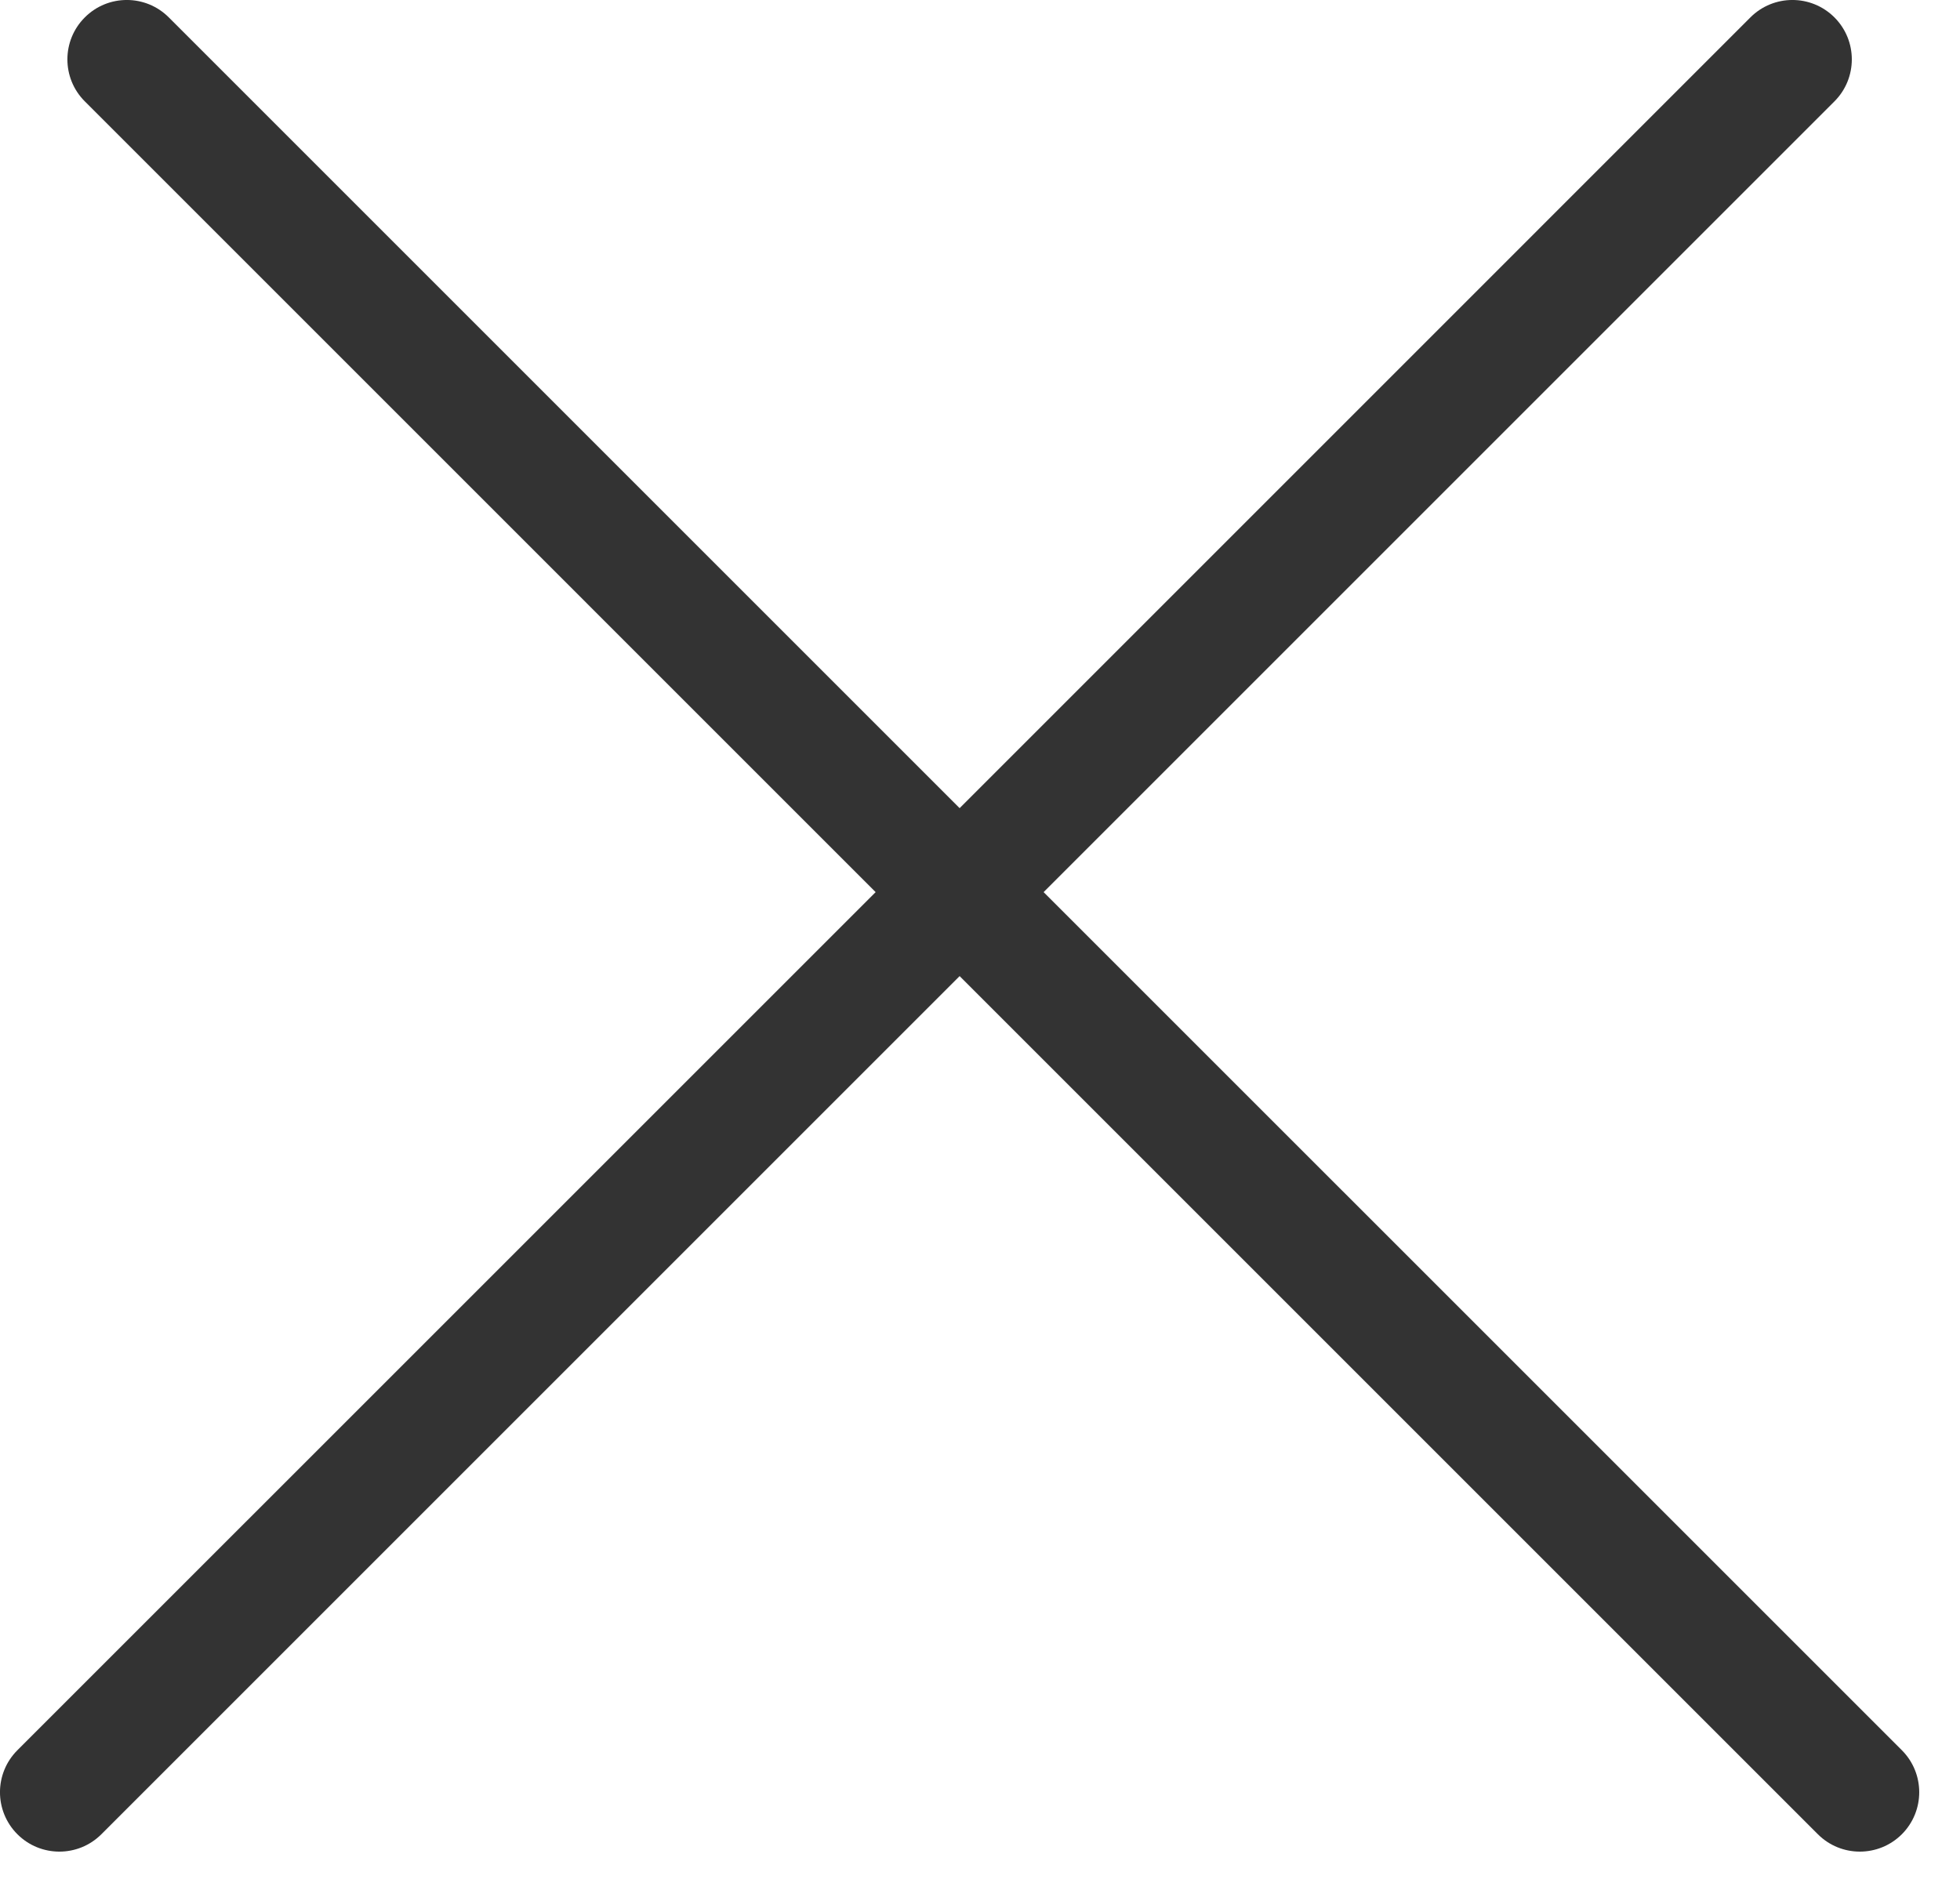
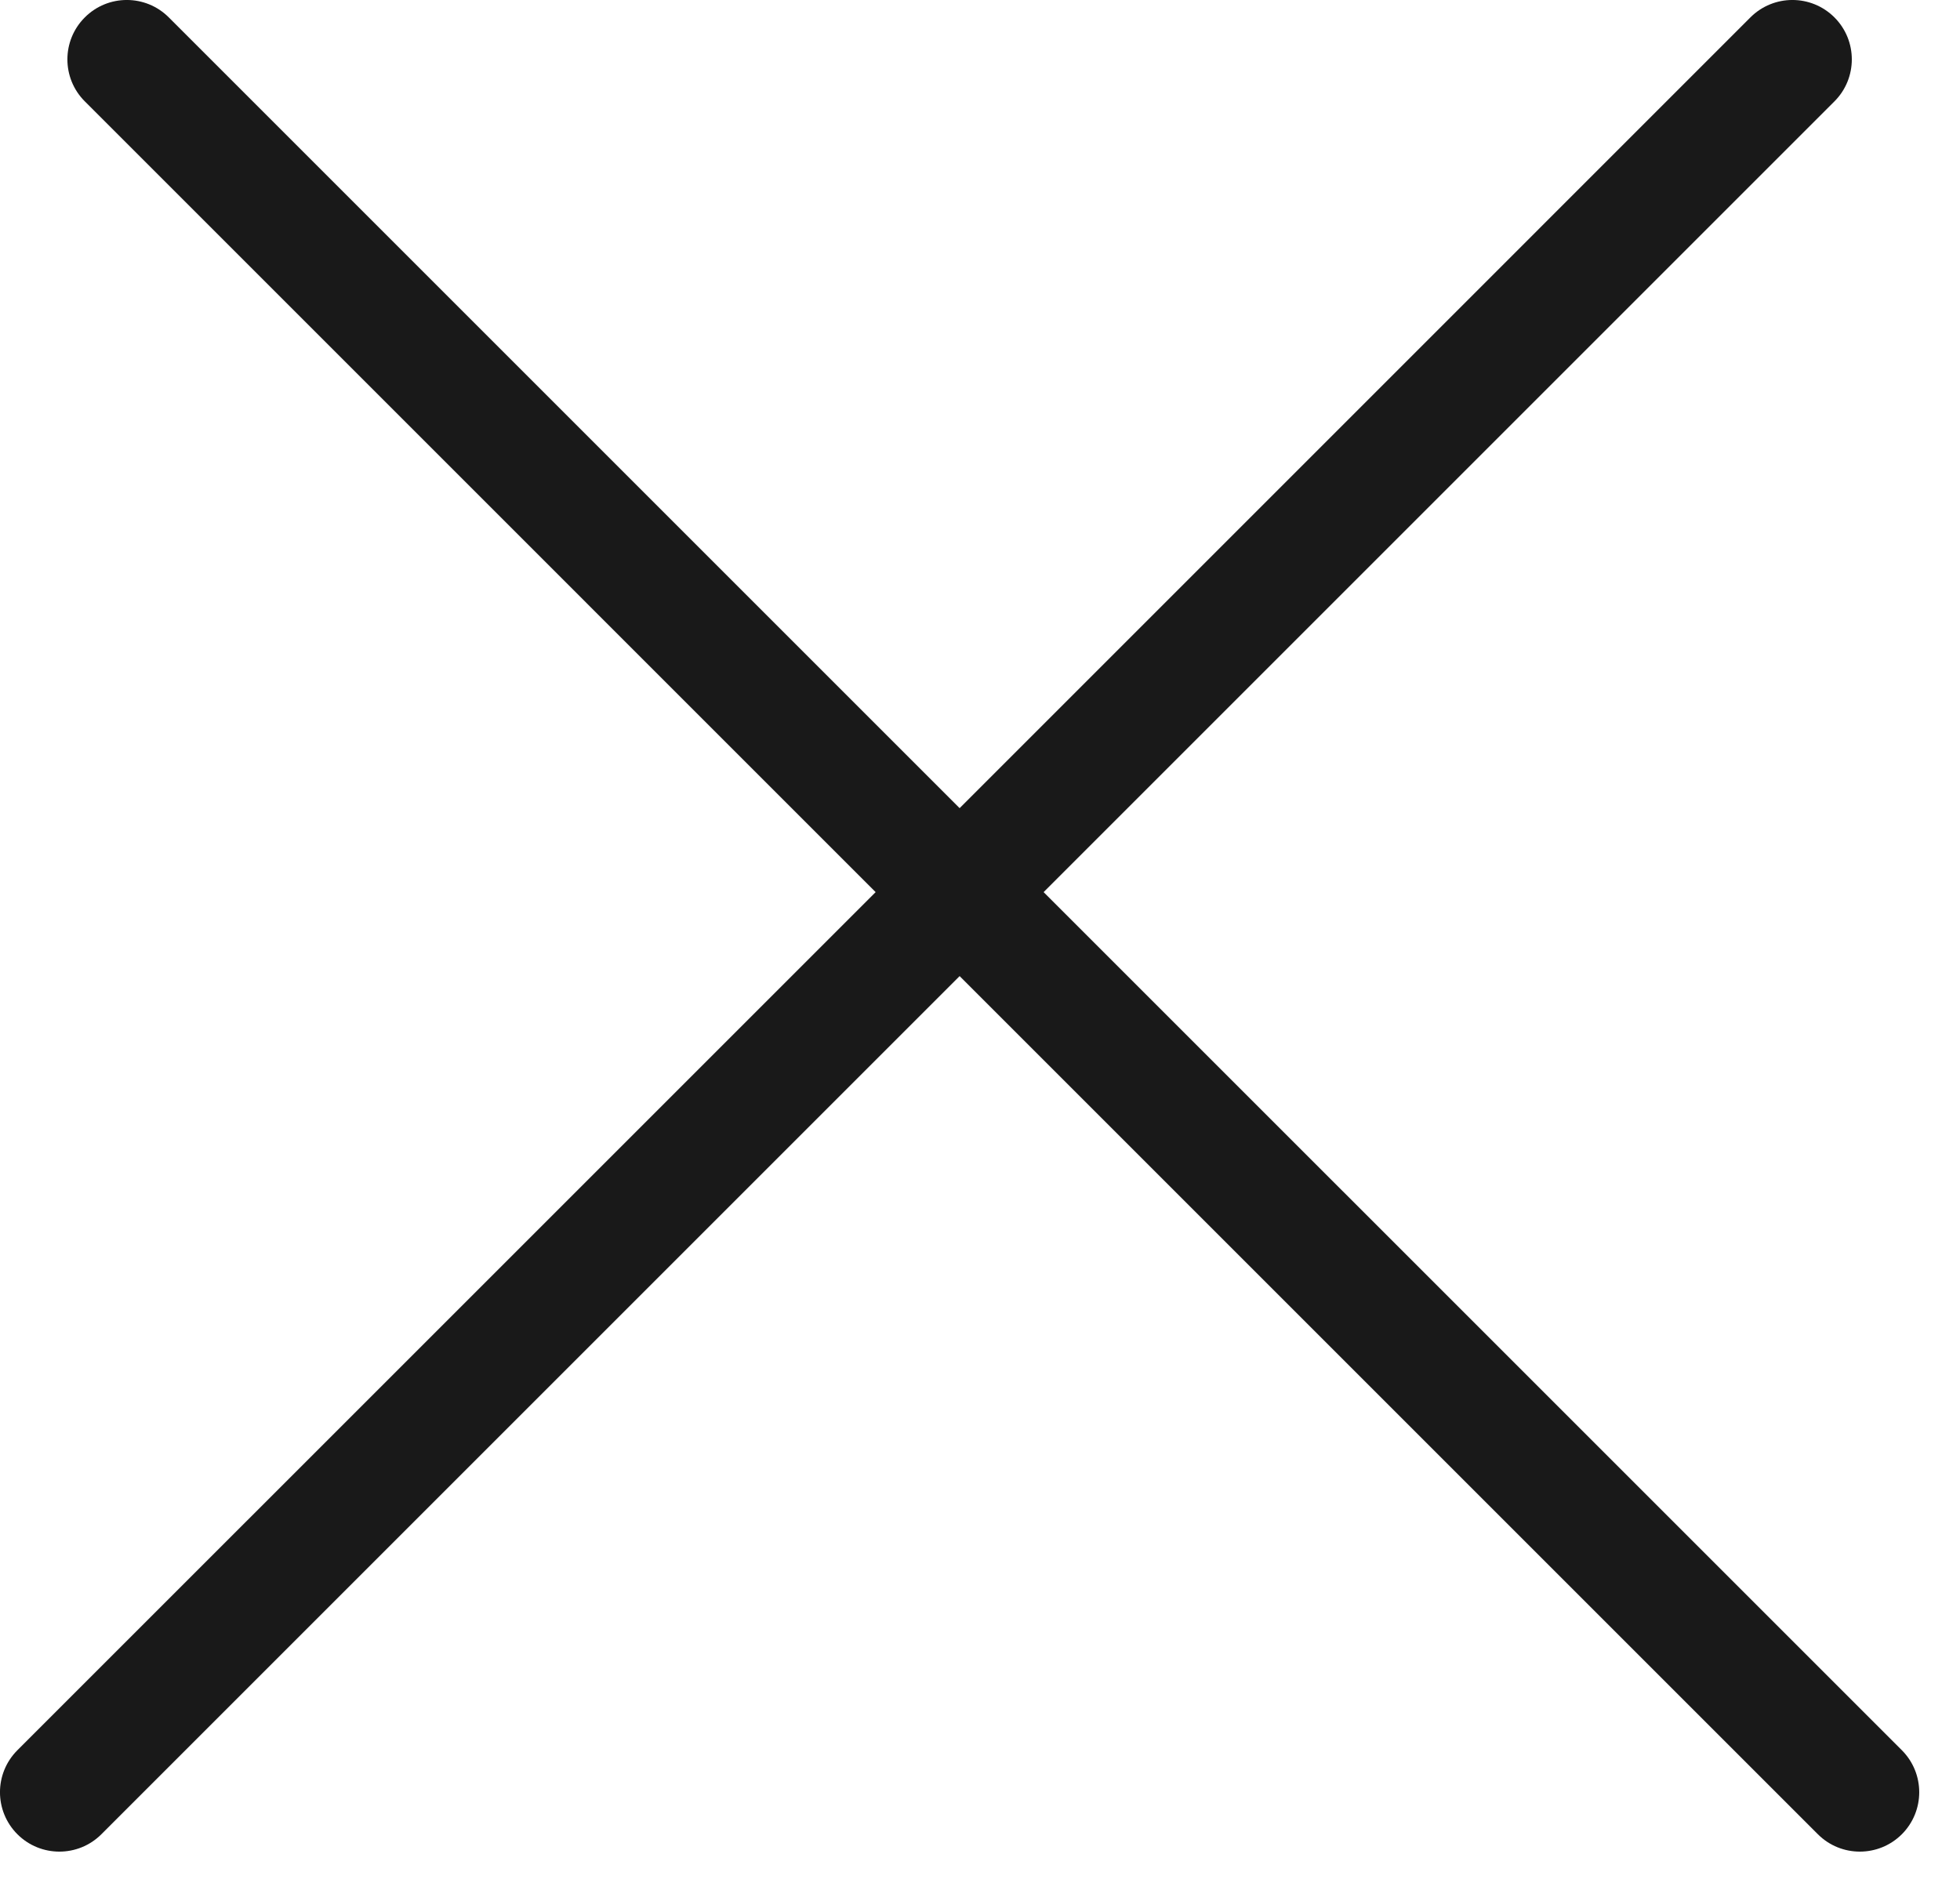
<svg xmlns="http://www.w3.org/2000/svg" width="33" height="32" viewBox="0 0 33 32" fill="none">
-   <path fill-rule="evenodd" clip-rule="evenodd" d="M30.886 1.707C31.276 1.317 31.276 0.683 30.886 0.293C30.495 -0.098 29.862 -0.098 29.471 0.293L16.157 13.608L2.842 0.293C2.452 -0.098 1.818 -0.098 1.428 0.293C1.037 0.683 1.037 1.317 1.428 1.707L14.743 15.022L0.293 29.471C-0.098 29.862 -0.098 30.495 0.293 30.886C0.683 31.276 1.317 31.276 1.707 30.886L16.157 16.436L30.607 30.886C30.997 31.276 31.63 31.276 32.021 30.886C32.411 30.495 32.411 29.862 32.021 29.471L17.571 15.022L30.886 1.707Z" fill="#333333" />
+   <path fill-rule="evenodd" clip-rule="evenodd" d="M30.886 1.707C31.276 1.317 31.276 0.683 30.886 0.293C30.495 -0.098 29.862 -0.098 29.471 0.293L16.157 13.608L2.842 0.293C2.452 -0.098 1.818 -0.098 1.428 0.293C1.037 0.683 1.037 1.317 1.428 1.707L14.743 15.022L0.293 29.471C-0.098 29.862 -0.098 30.495 0.293 30.886C0.683 31.276 1.317 31.276 1.707 30.886L16.157 16.436L30.607 30.886C30.997 31.276 31.63 31.276 32.021 30.886C32.411 30.495 32.411 29.862 32.021 29.471L17.571 15.022L30.886 1.707Z" fill="#191919" />
</svg>
